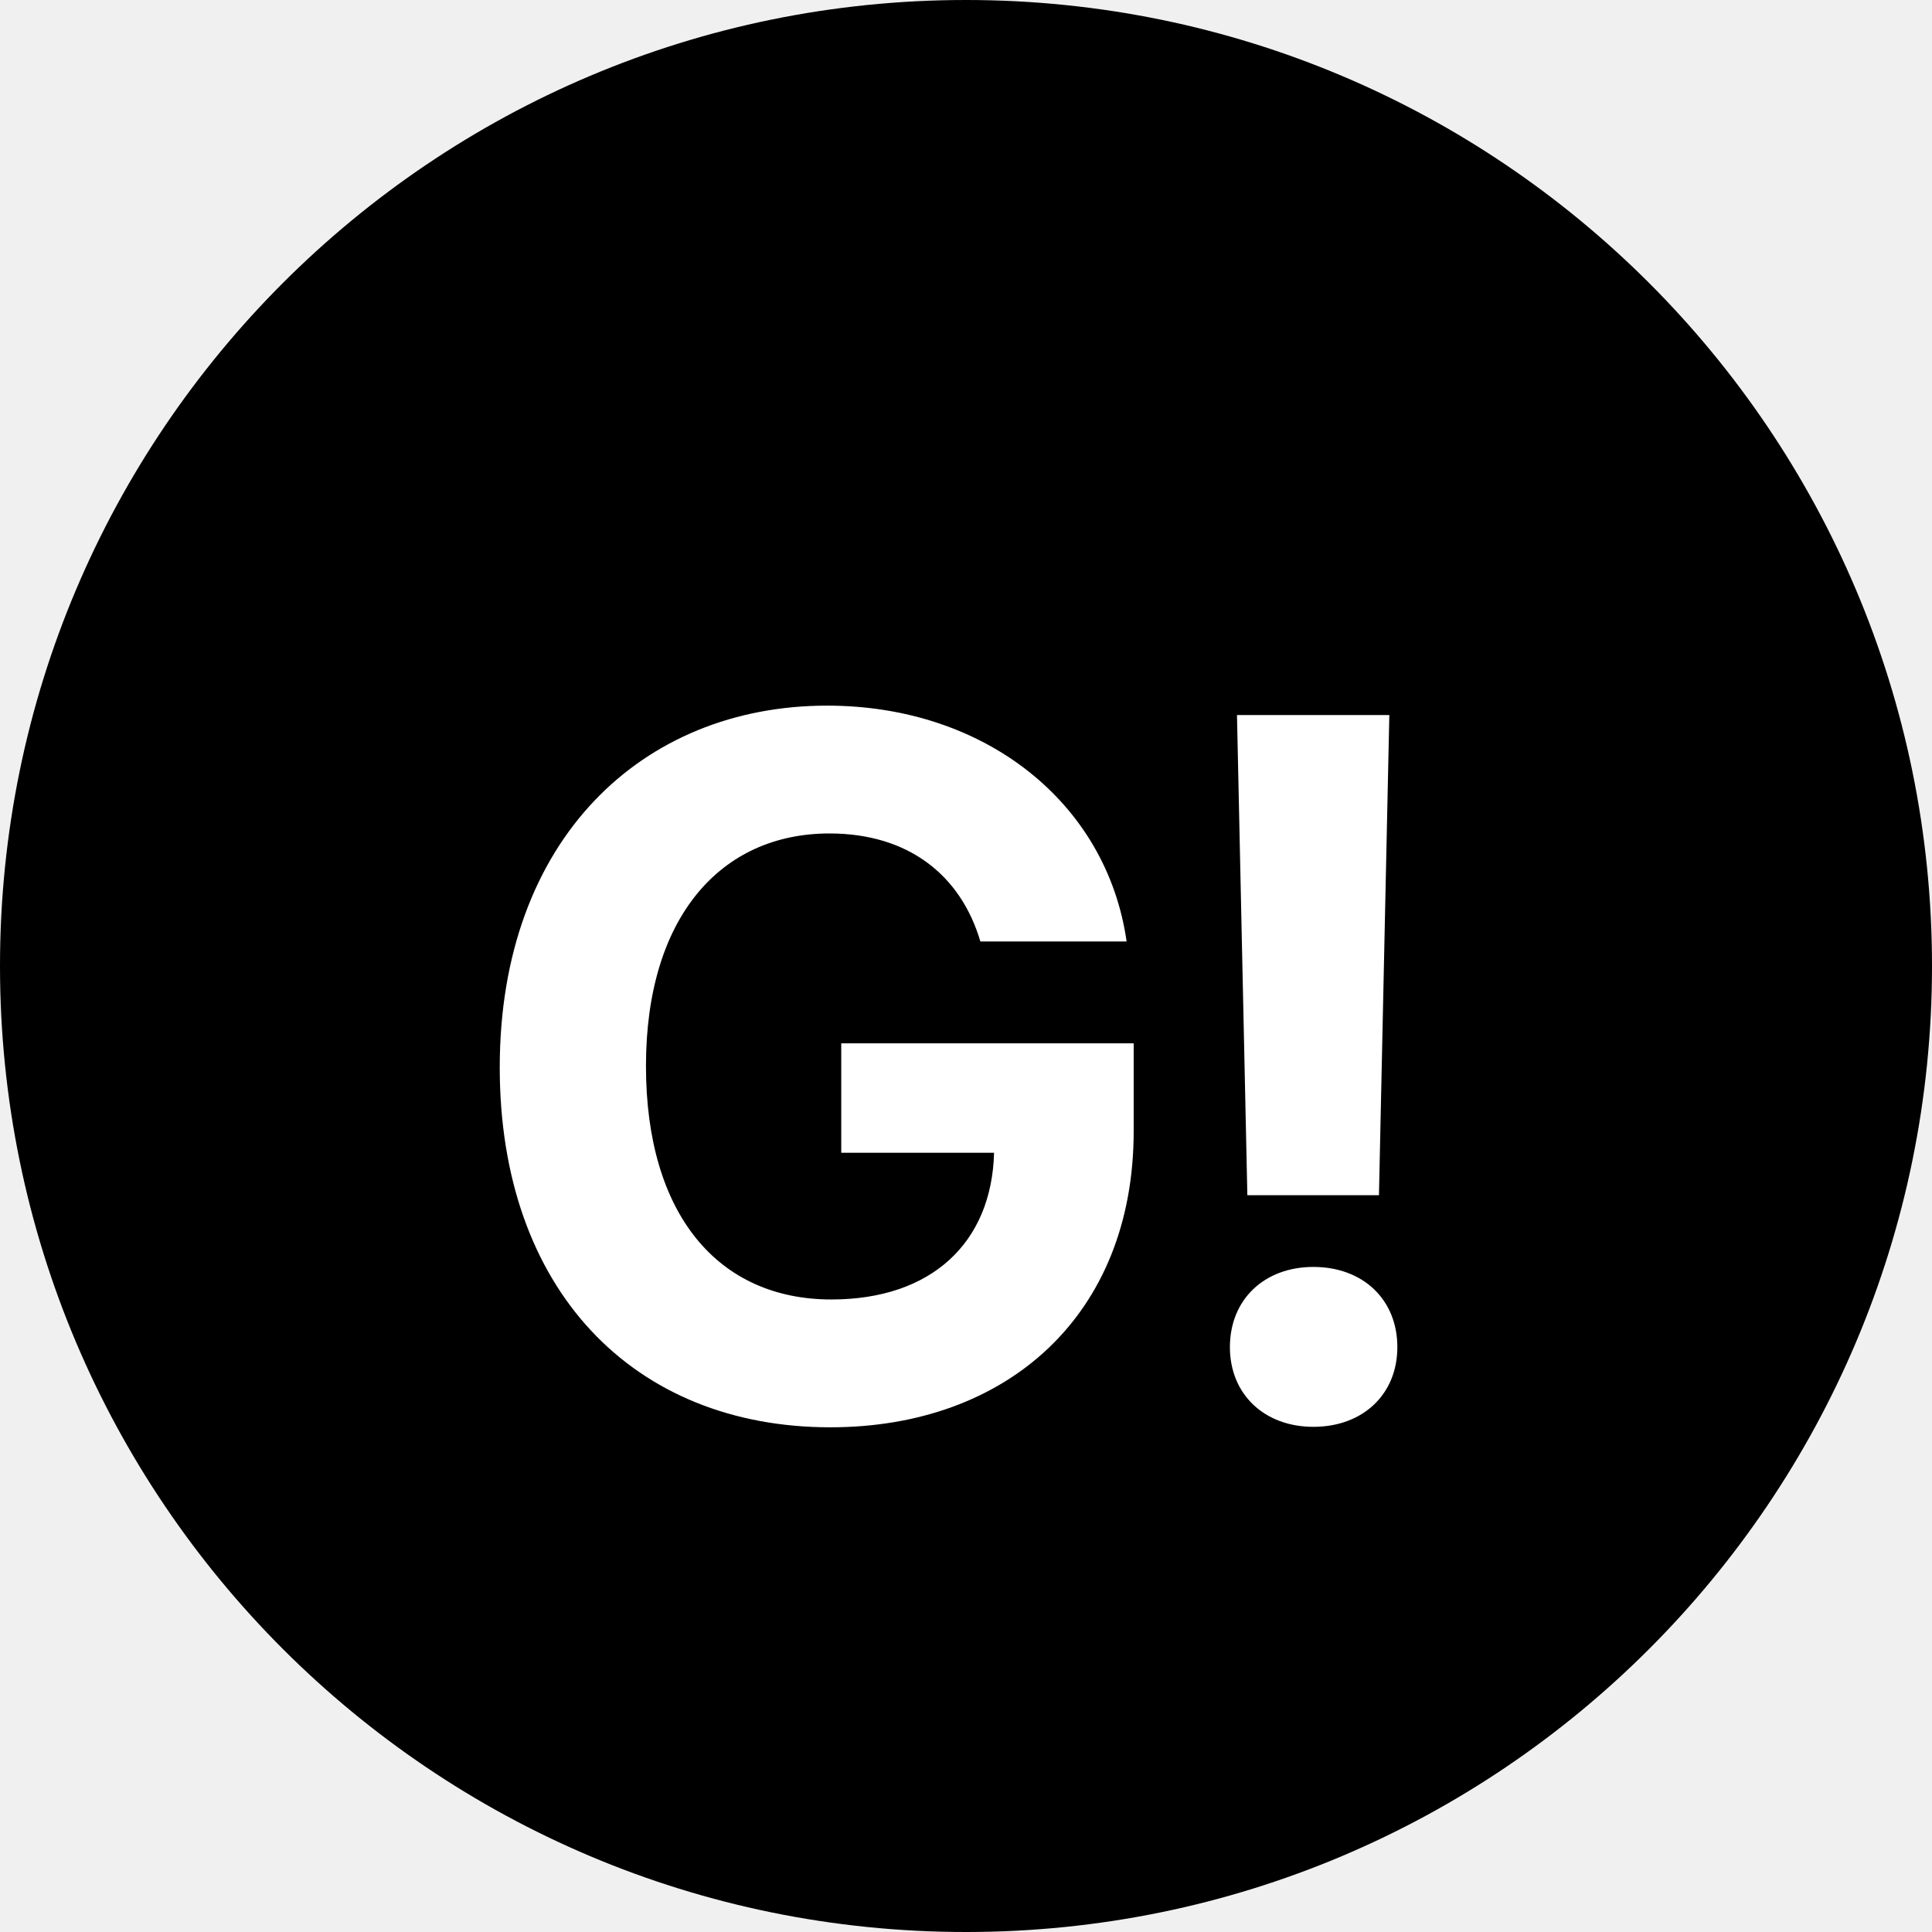
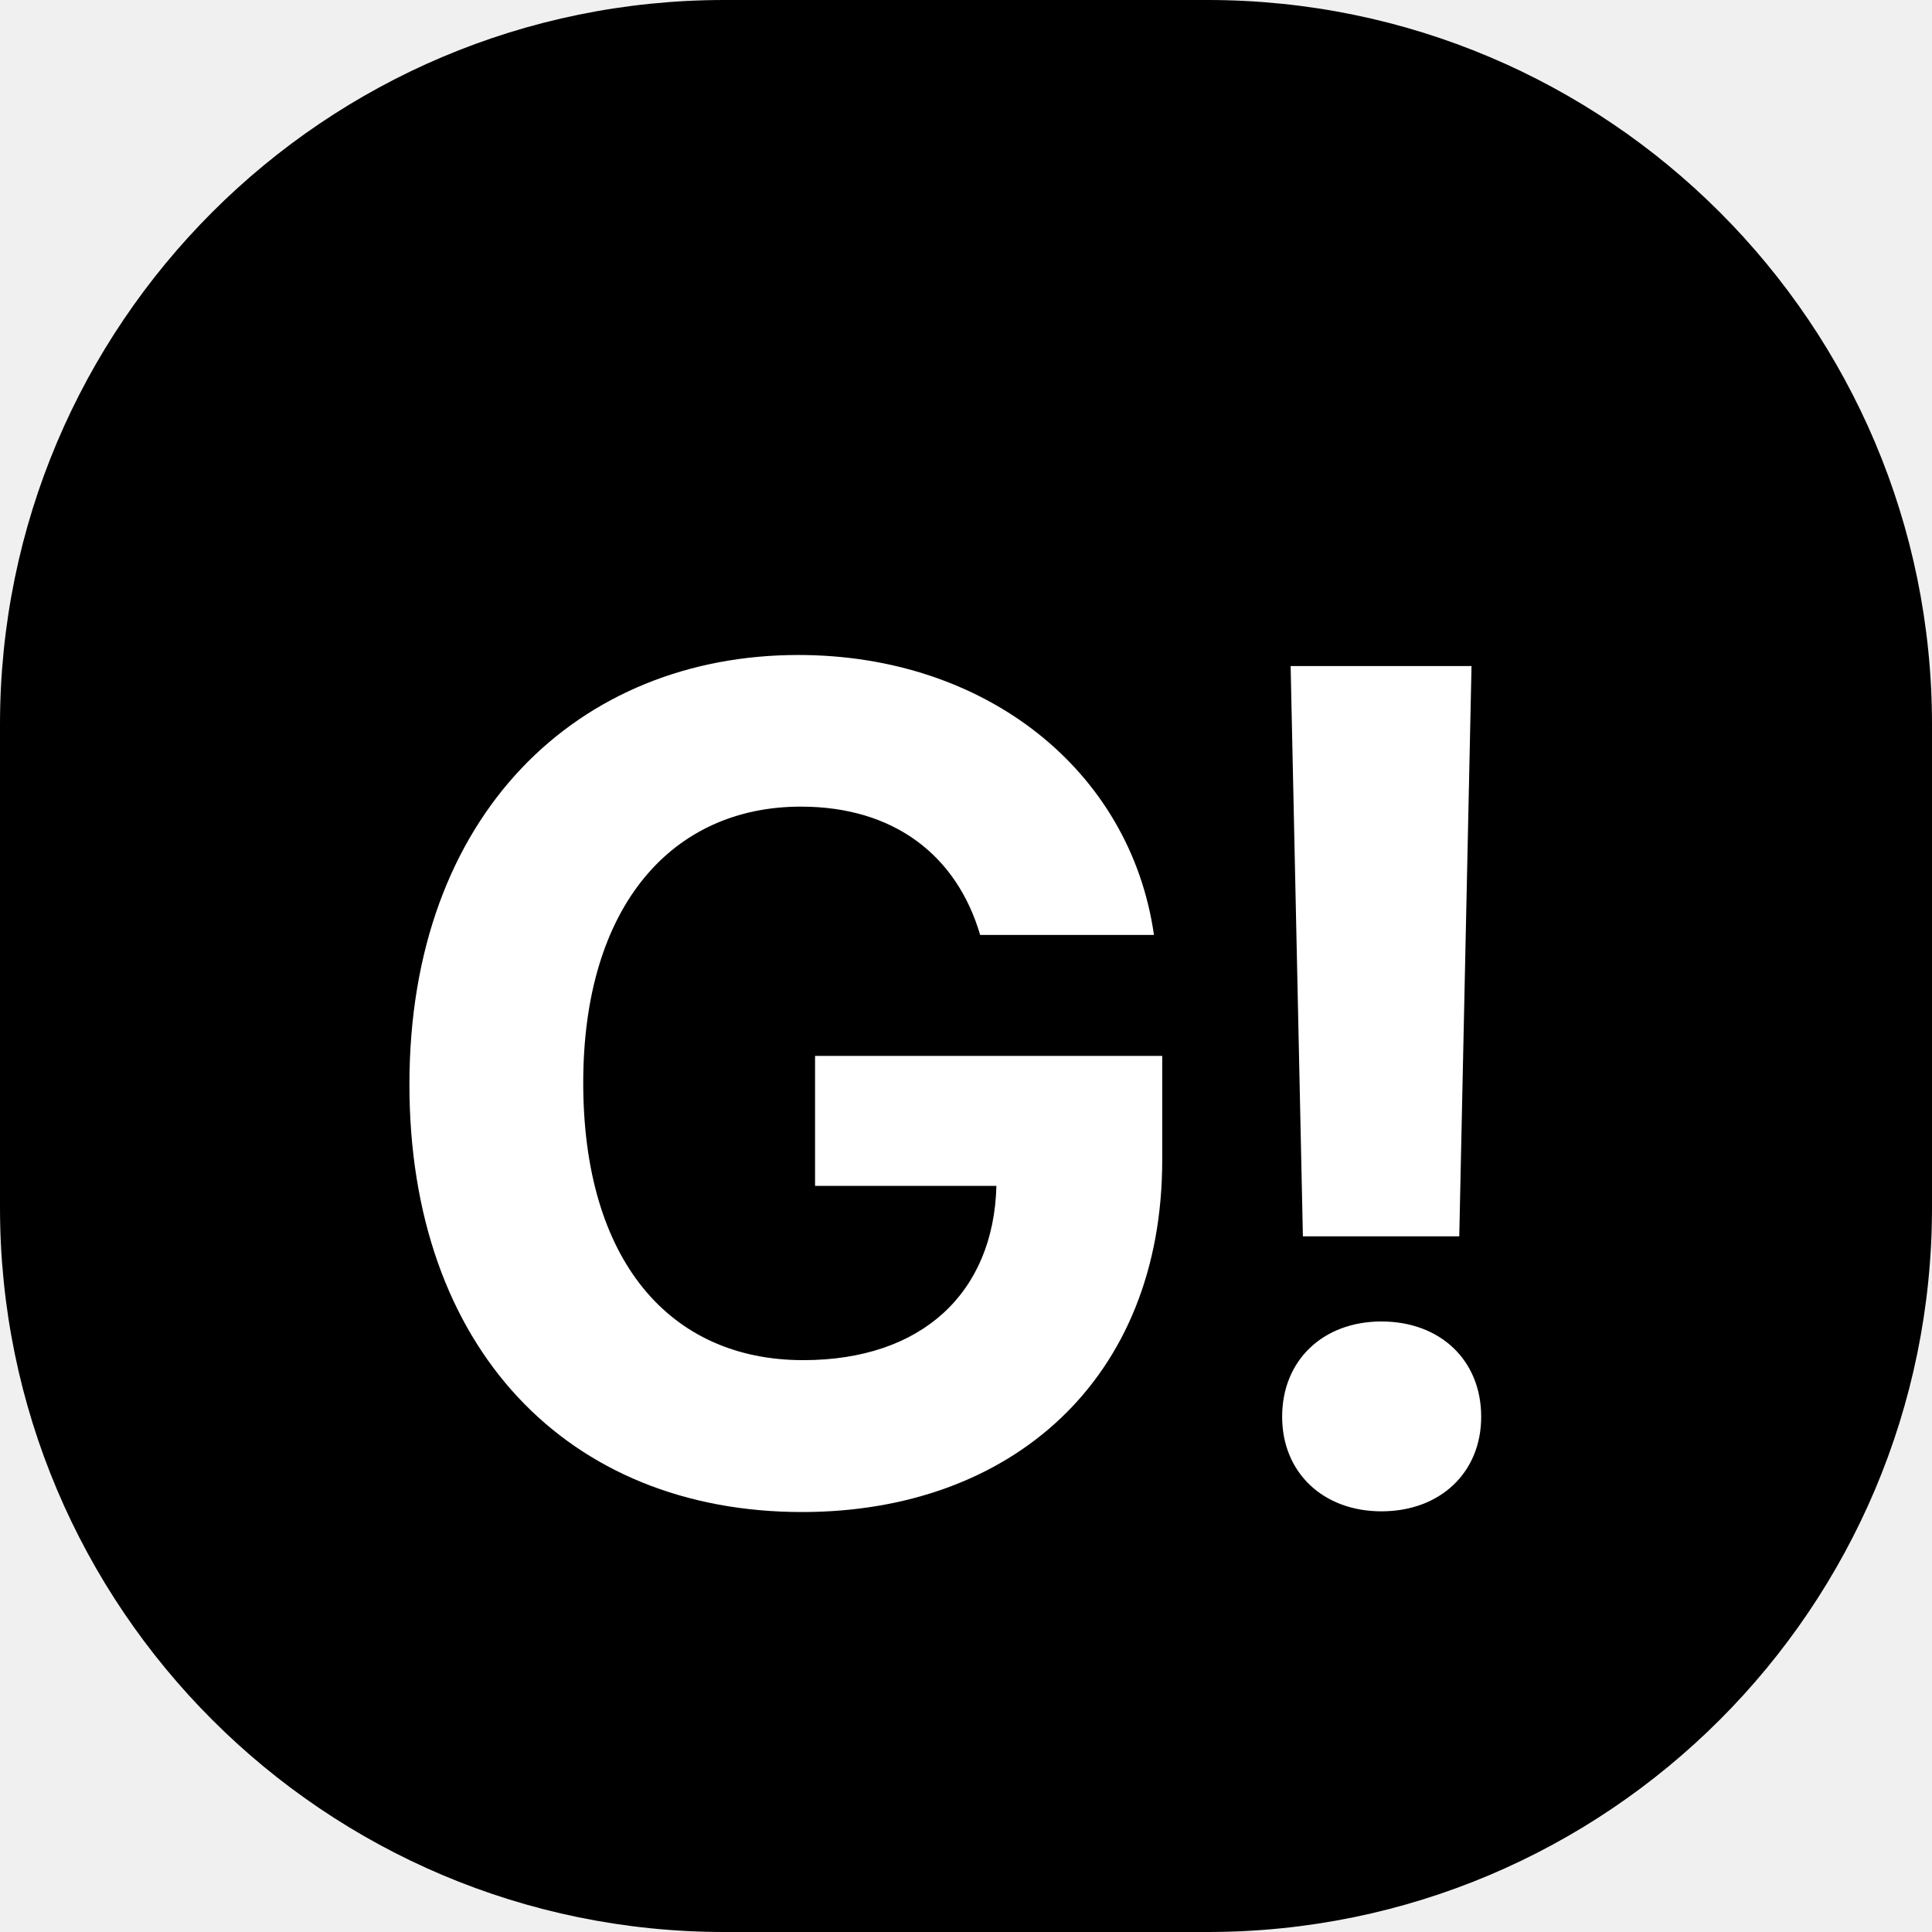
<svg xmlns="http://www.w3.org/2000/svg" width="128" height="128" viewBox="0 0 128 128">
-   <circle cx="64" cy="64" r="64" fill="#000000" />
-   <text x="64" y="64" dy="6" text-anchor="middle" dominant-baseline="middle" font-family="Inter, ui-sans-serif, system-ui, -apple-system, Segoe UI, Roboto, Arial" font-size="64" font-weight="700" fill="#FFFFFF" letter-spacing="-2">
+   <rect width="128" height="128" rx="48" fill="#000000" />
+   <text x="64" y="64" dy="7" text-anchor="middle" dominant-baseline="middle" font-family="Inter, ui-sans-serif, system-ui, -apple-system, Segoe UI, Roboto, Arial" font-size="76" font-weight="700" fill="#FFFFFF" letter-spacing="-2">
    G!
  </text>
</svg>
